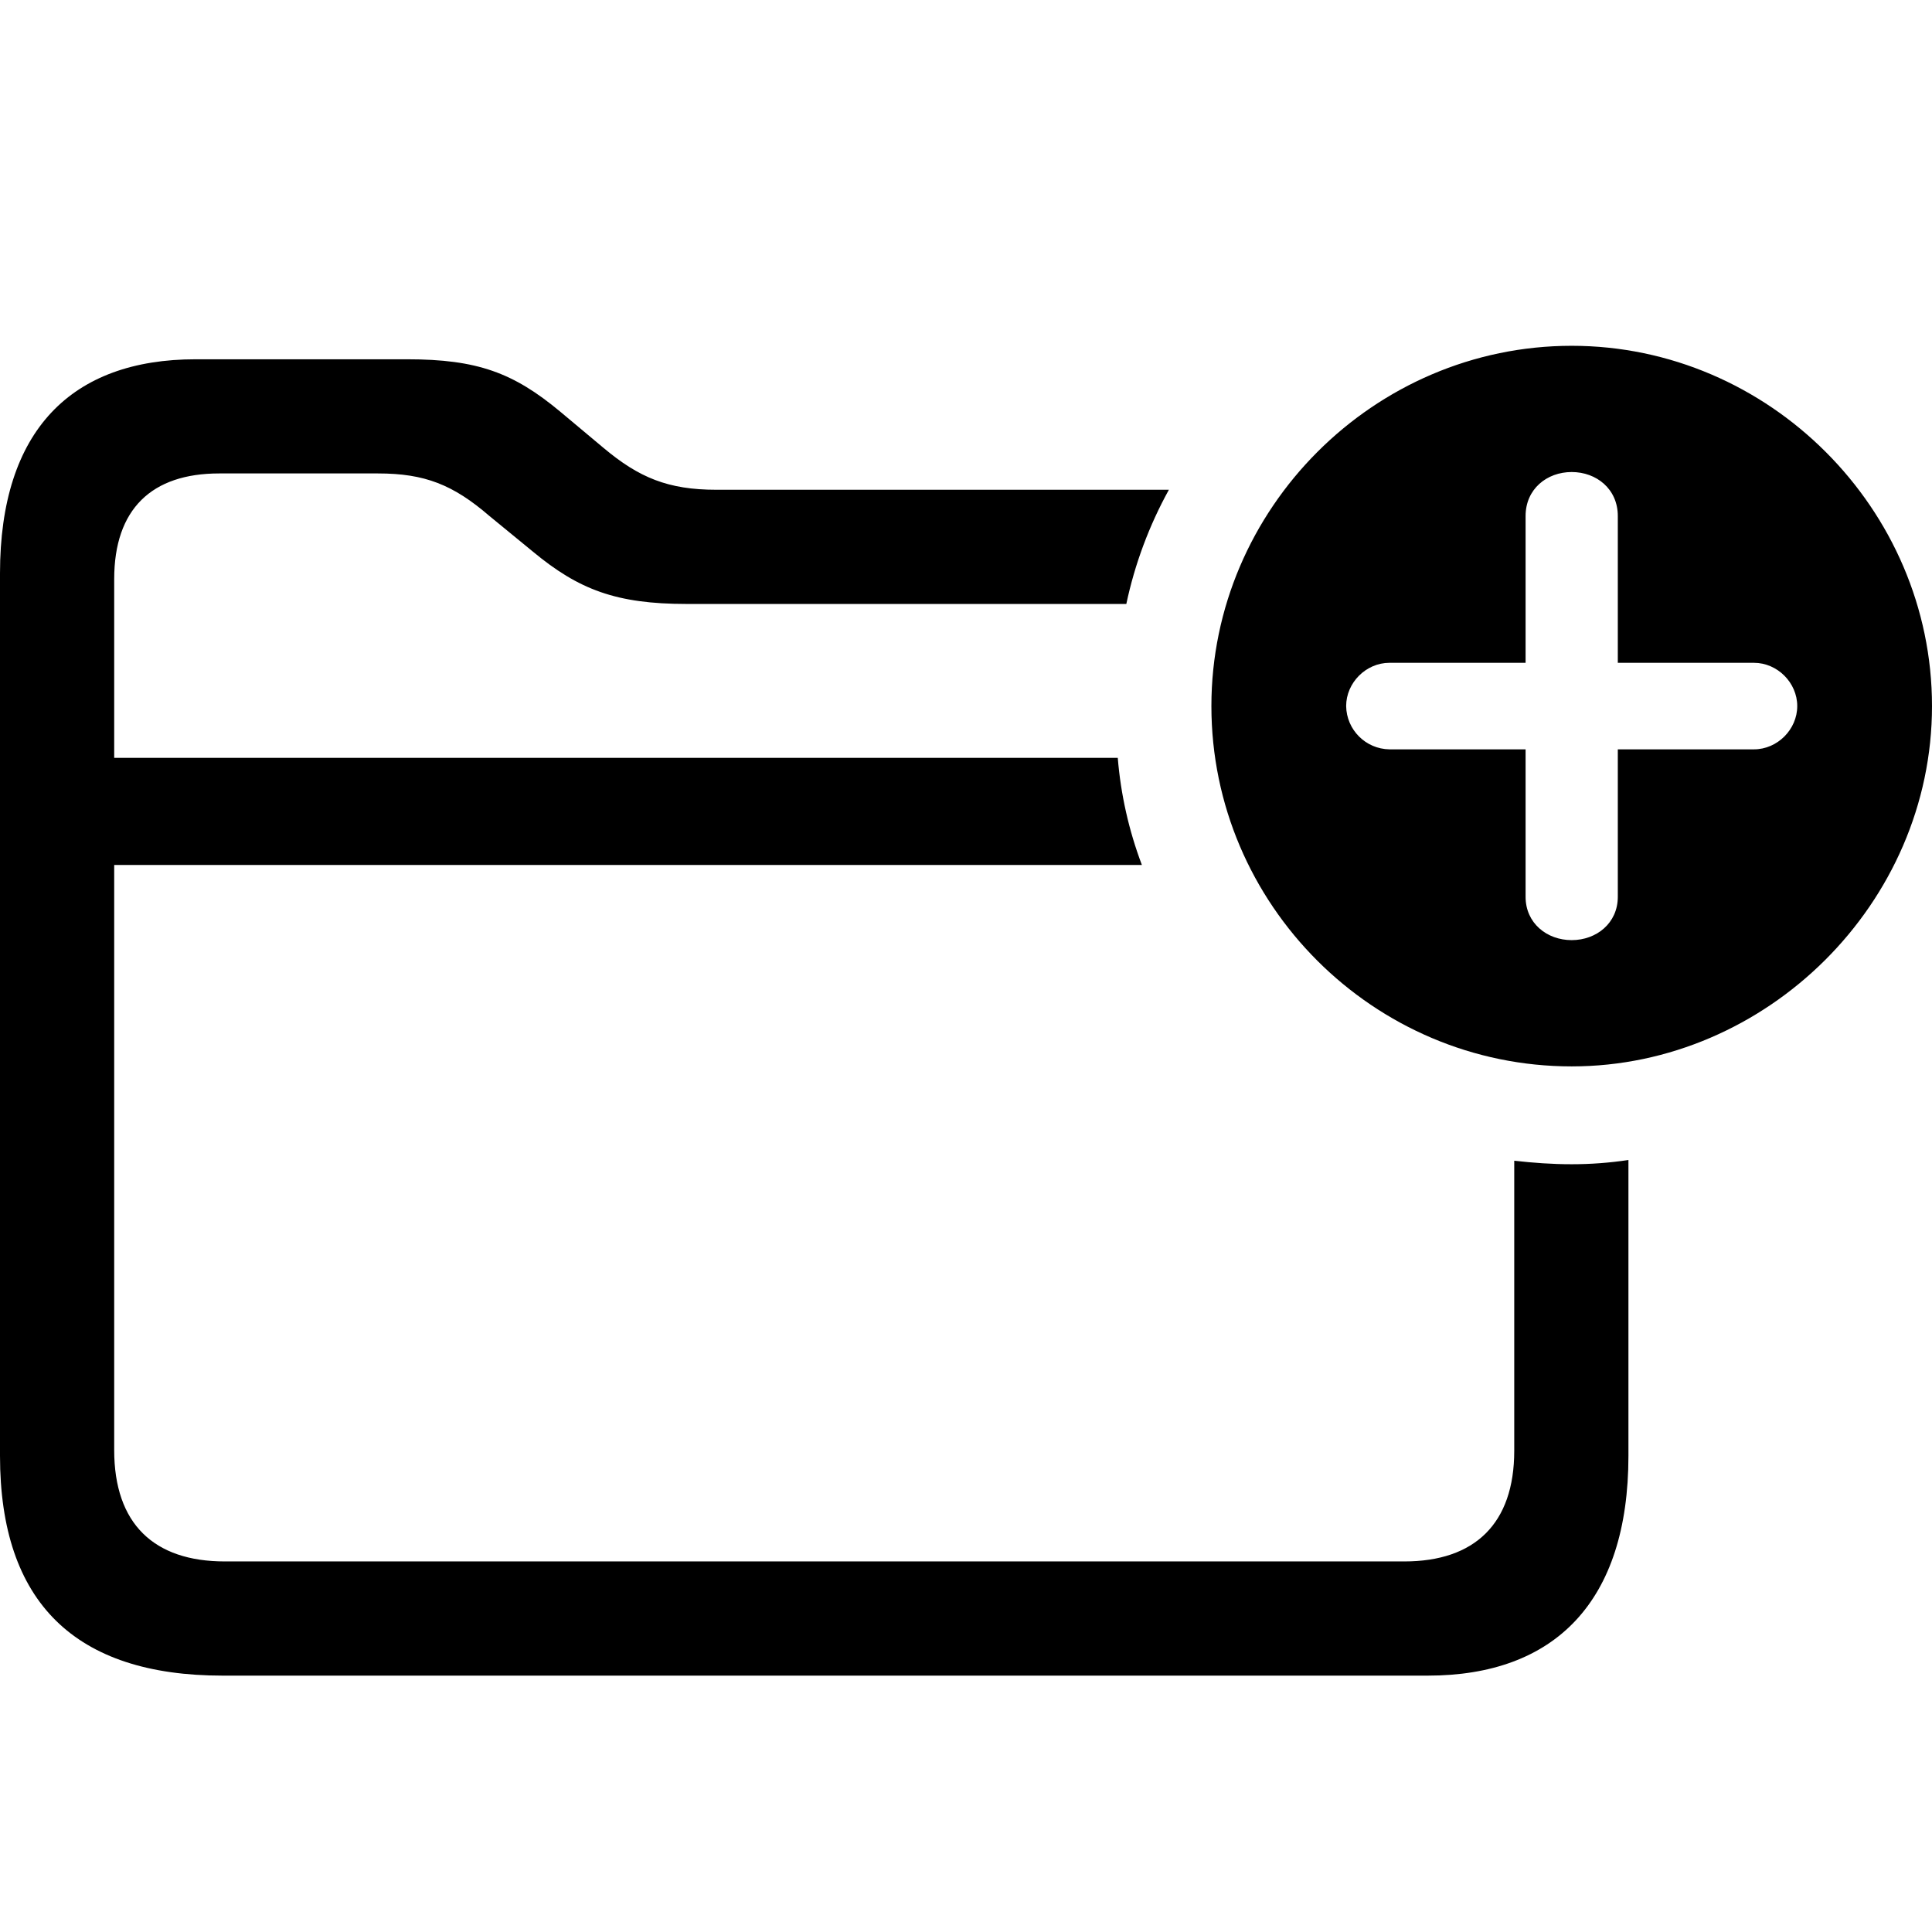
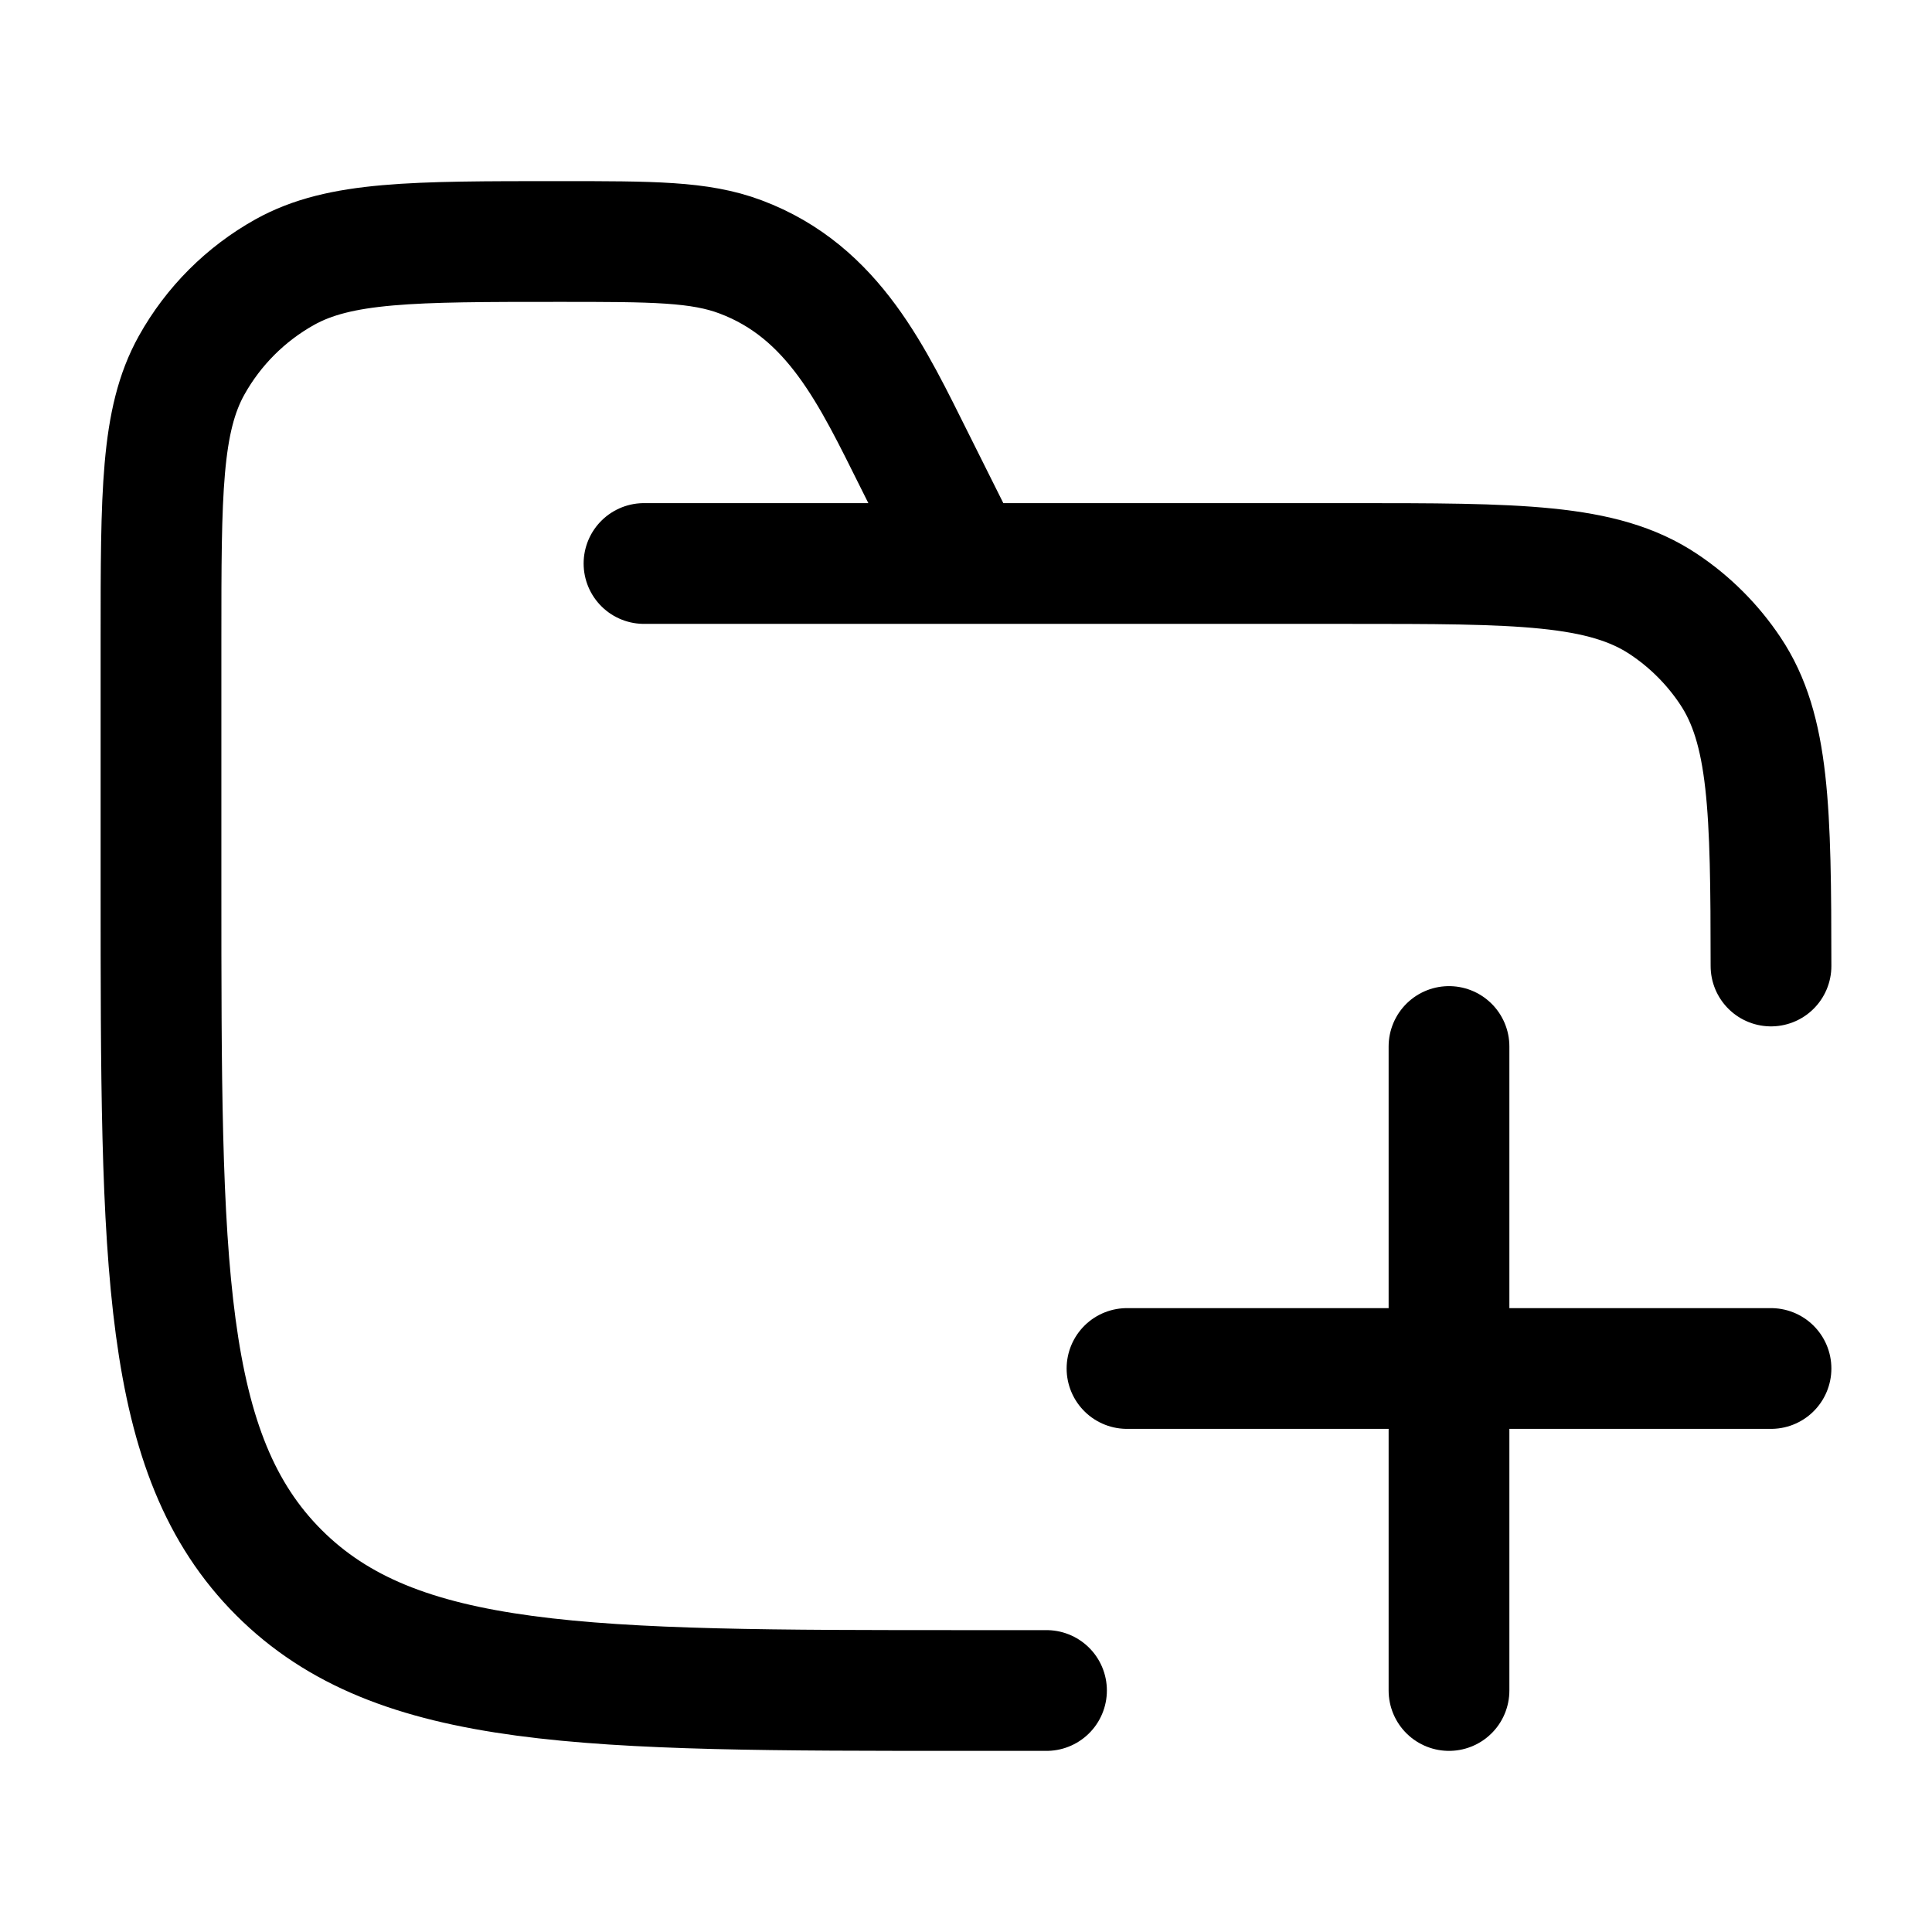
- <svg xmlns="http://www.w3.org/2000/svg" viewBox="0 0 56 56">
-   <path fill="currentColor" d="M45.556 30.91C51.21 30.91 56 26.18 56 20.466s-4.728-10.443-10.444-10.443c-5.735 0-10.443 4.728-10.443 10.443c0 5.756 4.708 10.444 10.443 10.444M0 42.196c0 4.255 2.18 6.373 6.455 6.373h34.928c3.68 0 5.818-2.138 5.818-6.373v-8.573a11 11 0 0 1-1.645.123c-.575 0-1.11-.04-1.665-.102v8.408c0 2.117-1.15 3.207-3.186 3.207H6.517c-2.056 0-3.207-1.09-3.207-3.228v-16.96h29.788a11.4 11.4 0 0 1-.699-3.104H3.31v-5.18c0-2.036 1.09-3.064 3.043-3.064h4.605c1.357 0 2.18.329 3.228 1.233l1.254 1.028c1.336 1.11 2.426 1.522 4.461 1.522h12.746a12 12 0 0 1 1.234-3.31H20.764c-1.398 0-2.241-.35-3.27-1.213l-1.253-1.049c-1.357-1.13-2.405-1.52-4.44-1.52H5.673C2.076 10.413 0 12.468 0 16.621ZM45.556 27.25c-.72 0-1.336-.493-1.336-1.254V21.72h-3.947a1.273 1.273 0 0 1-1.254-1.254c0-.678.576-1.254 1.254-1.254h3.947v-4.255c0-.782.617-1.275 1.336-1.275s1.337.493 1.337 1.274v4.256h3.947c.678 0 1.254.576 1.254 1.254s-.576 1.254-1.254 1.254h-3.947v4.276c0 .76-.617 1.254-1.337 1.254" />
+ <svg xmlns="http://www.w3.org/2000/svg" viewBox="0 0 24 24" width="24" height="24" color="currentColor" fill="none" stroke="currentColor" stroke-width="1.5" stroke-linecap="round">
+   <path d="M13 21H12C7.286 21 4.929 21 3.464 19.535C2 18.071 2 15.714 2 11V7.944C2 6.128 2 5.22 2.38 4.538C2.651 4.052 3.052 3.651 3.538 3.38C4.22 3 5.128 3 6.944 3C8.108 3 8.69 3 9.199 3.191C10.362 3.627 10.842 4.684 11.367 5.733L12 7M8 7H16.75C18.857 7 19.91 7 20.667 7.506C20.994 7.724 21.276 8.006 21.494 8.333C21.98 9.059 21.999 10.059 22 12" />
+   <path d="M18 13V21M22 17H14" stroke-linejoin="round" />
</svg>
